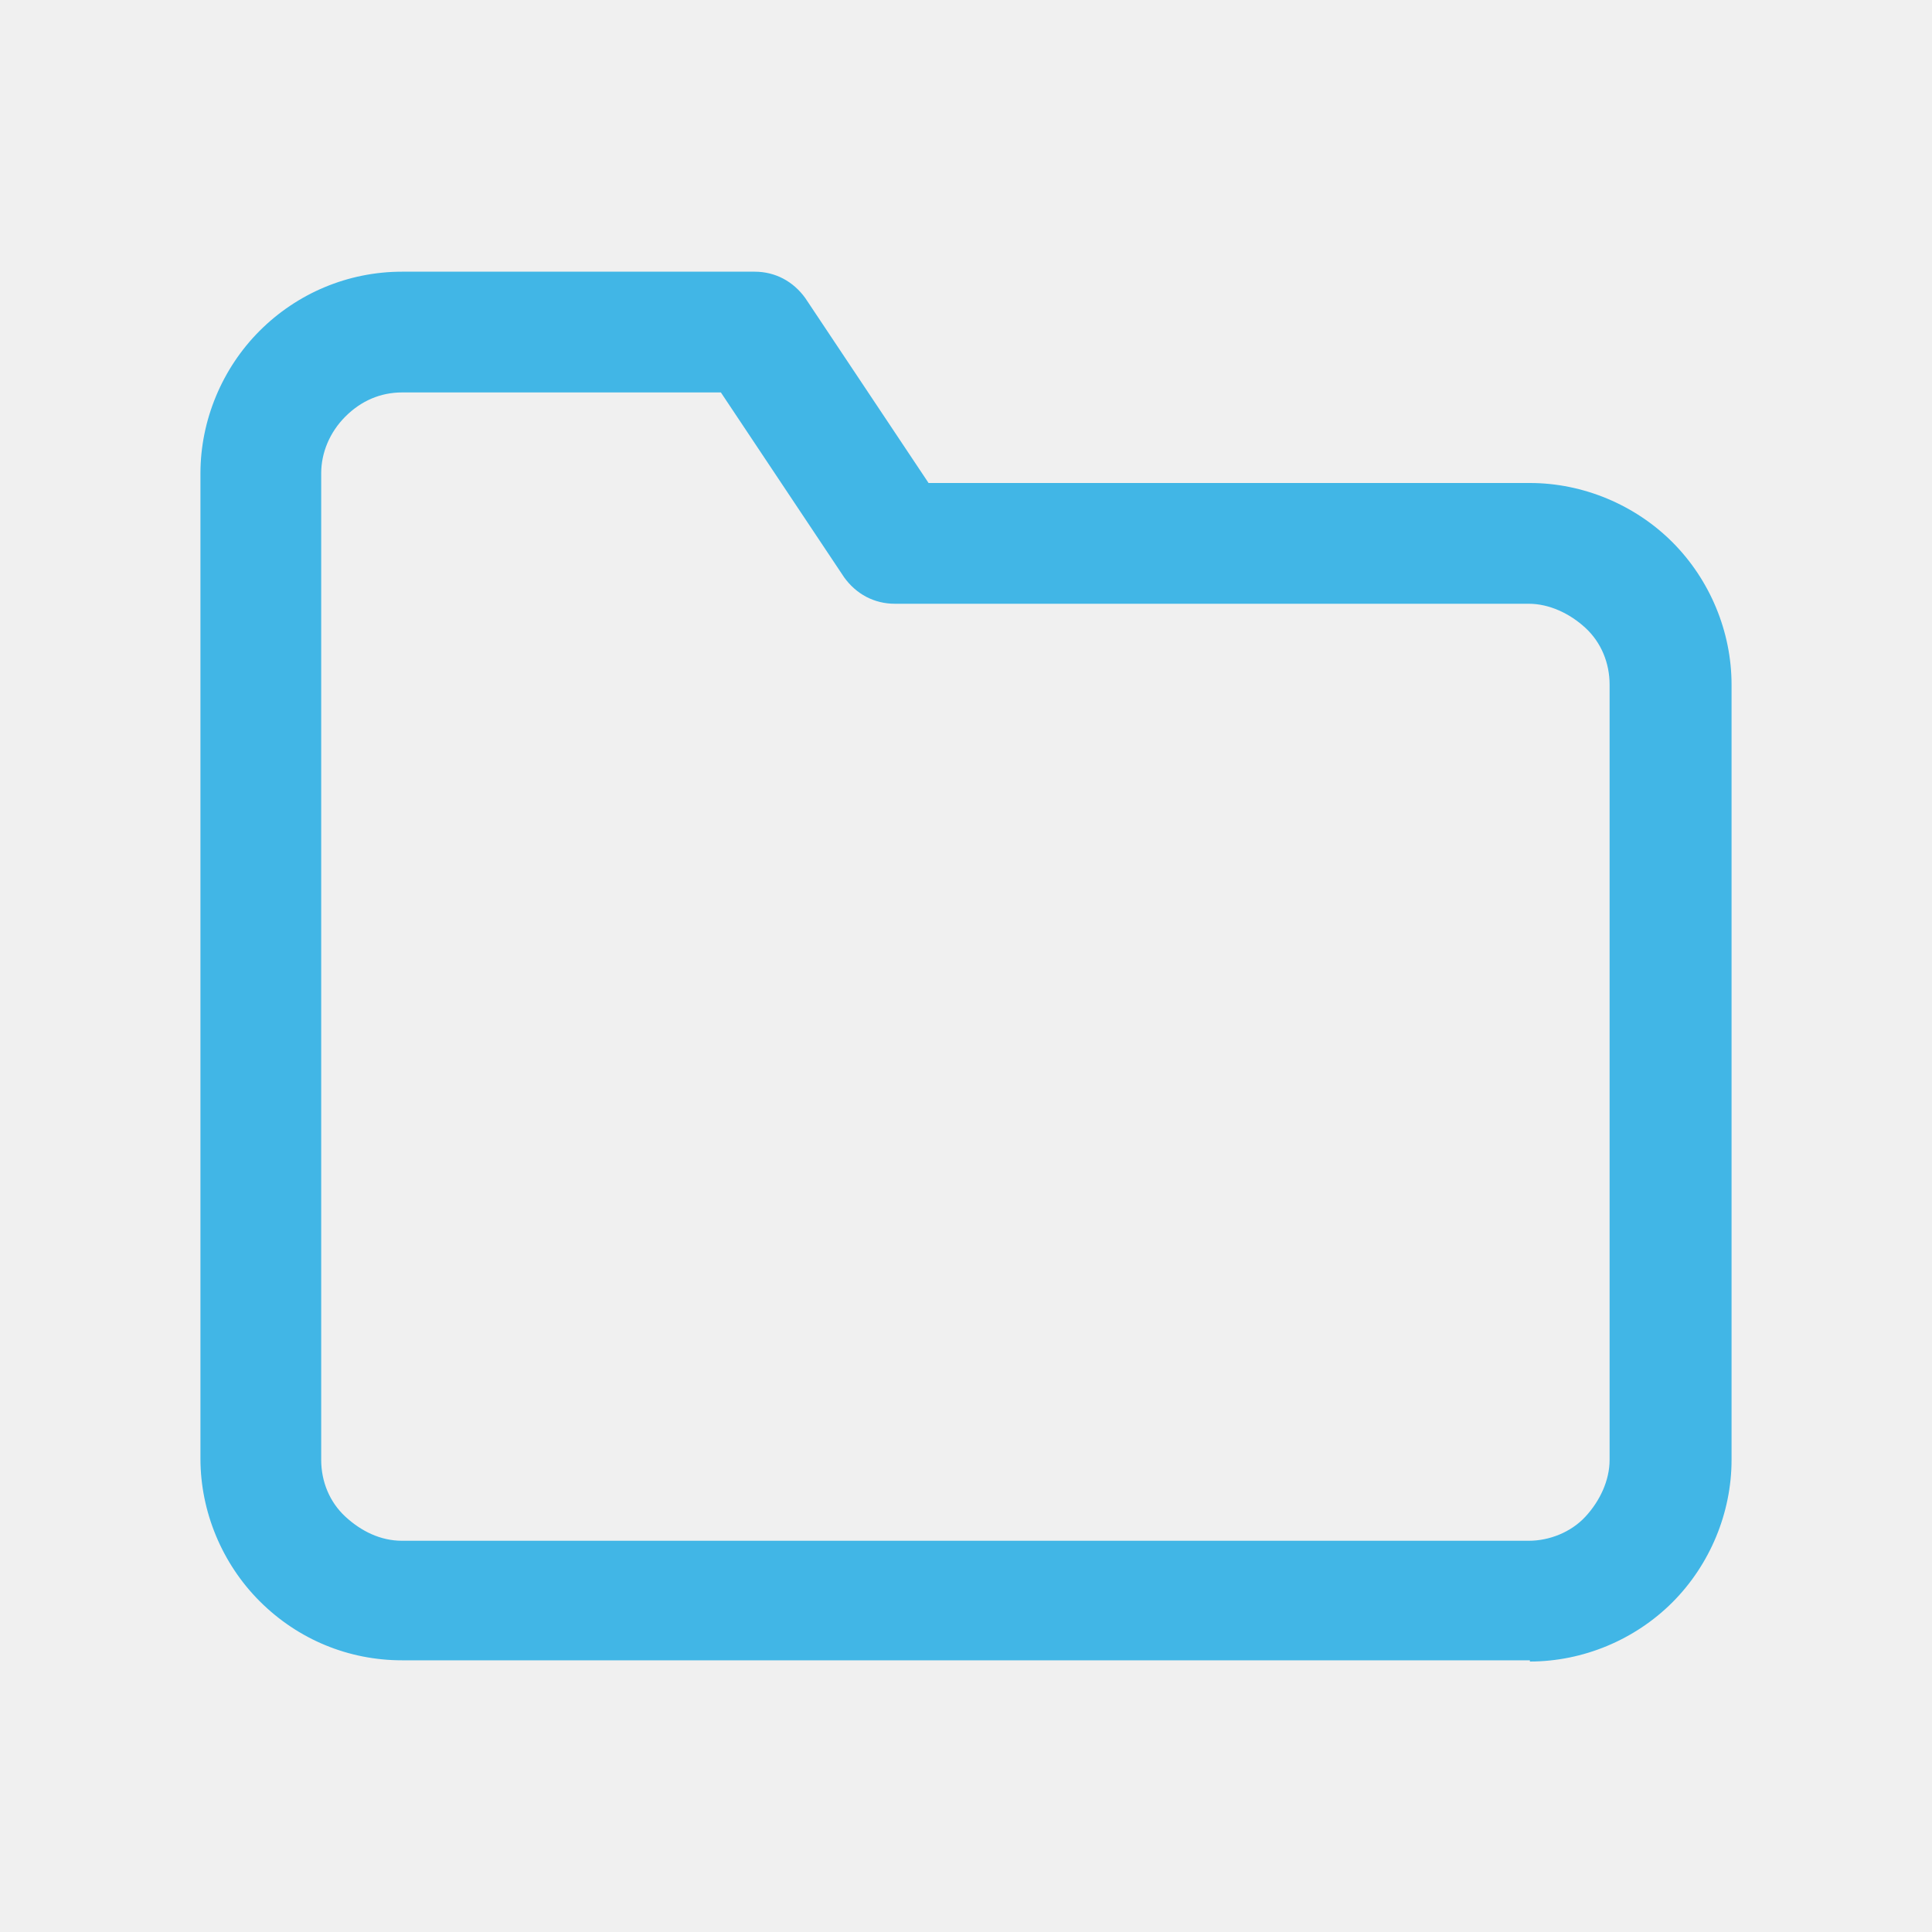
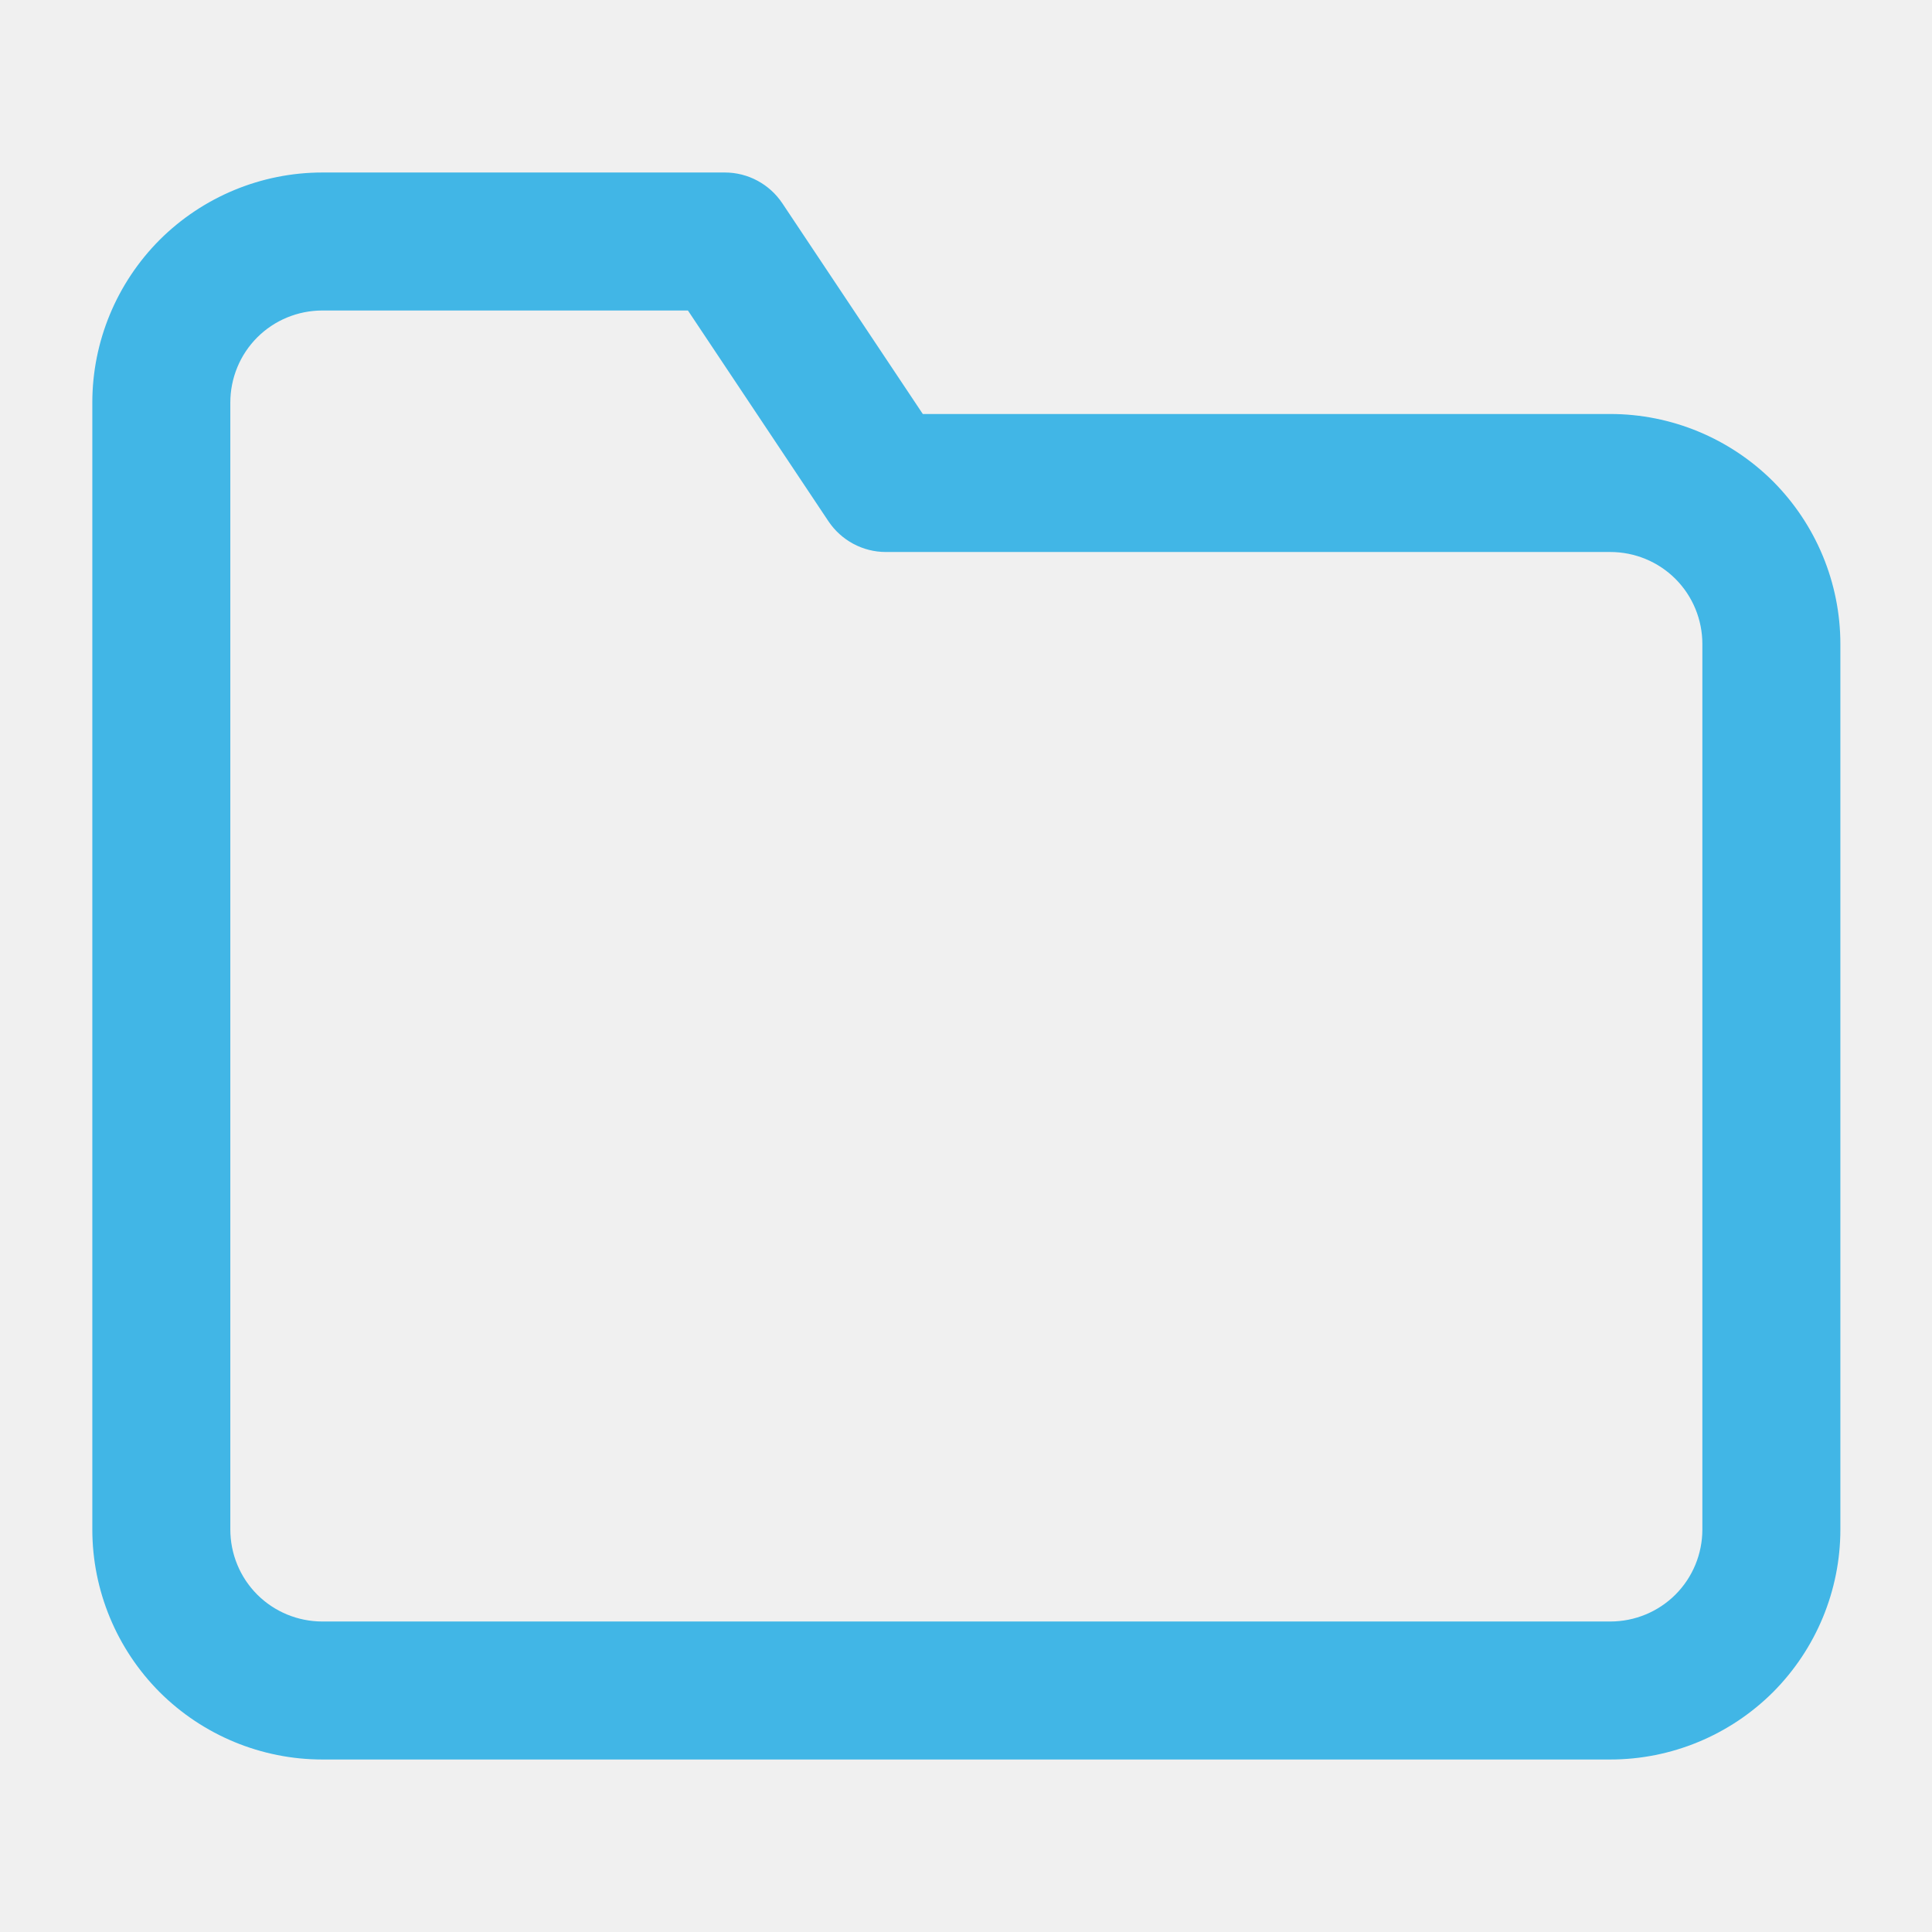
- <svg xmlns="http://www.w3.org/2000/svg" id="Layer_1" data-name="Layer 1" viewBox="0 0 16 16">
+ <svg xmlns="http://www.w3.org/2000/svg" width="14" height="14" viewBox="0 0 14 14" fill="none">
+   <g clip-path="url(#clip0_1740_44590)">
+     <path fill-rule="evenodd" clip-rule="evenodd" d="M2.336 2.25C2.159 2.25 1.989 2.32 1.864 2.445C1.739 2.57 1.669 2.74 1.669 2.917V11.083C1.669 11.26 1.739 11.43 1.864 11.555C1.989 11.68 2.159 11.75 2.336 11.75H11.669C11.846 11.75 12.016 11.68 12.141 11.555C12.266 11.43 12.336 11.26 12.336 11.083V4.667C12.336 4.49 12.266 4.32 12.141 4.195C12.016 4.07 11.846 4 11.669 4H6.419C6.252 4 6.096 3.916 6.003 3.777L4.985 2.25H2.336ZM1.157 1.738C1.47 1.426 1.894 1.25 2.336 1.25H5.253C5.42 1.25 5.576 1.334 5.669 1.473L6.687 3H11.669C12.111 3 12.535 3.176 12.848 3.488C13.16 3.801 13.336 4.225 13.336 4.667V11.083C13.336 11.525 13.16 11.949 12.848 12.262C12.535 12.574 12.111 12.75 11.669 12.75H2.336C1.894 12.75 1.47 12.574 1.157 12.262C0.845 11.949 0.669 11.525 0.669 11.083V2.917C0.669 2.475 0.845 2.051 1.157 1.738Z" fill="#41B6E6" />
+   </g>
  <defs>
-     <style>
-       .cls-1 {
-         fill: #41b6e6;
-       }
-     </style>
+     <clipPath id="clip0_1740_44590">
+       <rect width="14" height="14" fill="white" transform="translate(0.00244141)" />
+     </clipPath>
  </defs>
-   <path class="cls-1" d="M12.67,13.75H3.33c-.44,0-.86-.17-1.18-.49-.31-.31-.49-.74-.49-1.18V3.92c0-.44.18-.87.49-1.18.31-.31.73-.49,1.18-.49h2.92c.17,0,.32.08.42.22l1.02,1.53h4.98c.44,0,.87.18,1.18.49.31.31.49.74.49,1.18v6.42c0,.44-.18.87-.49,1.18-.31.31-.74.49-1.18.49ZM3.33,3.25c-.18,0-.34.07-.47.2s-.2.3-.2.47v8.17c0,.18.07.35.2.47s.29.2.47.2h9.33c.17,0,.35-.07.47-.2s.2-.3.2-.47v-6.42c0-.18-.07-.35-.2-.47s-.3-.2-.47-.2h-5.25c-.17,0-.32-.08-.42-.22l-1.02-1.53h-2.65Z" />
</svg>
